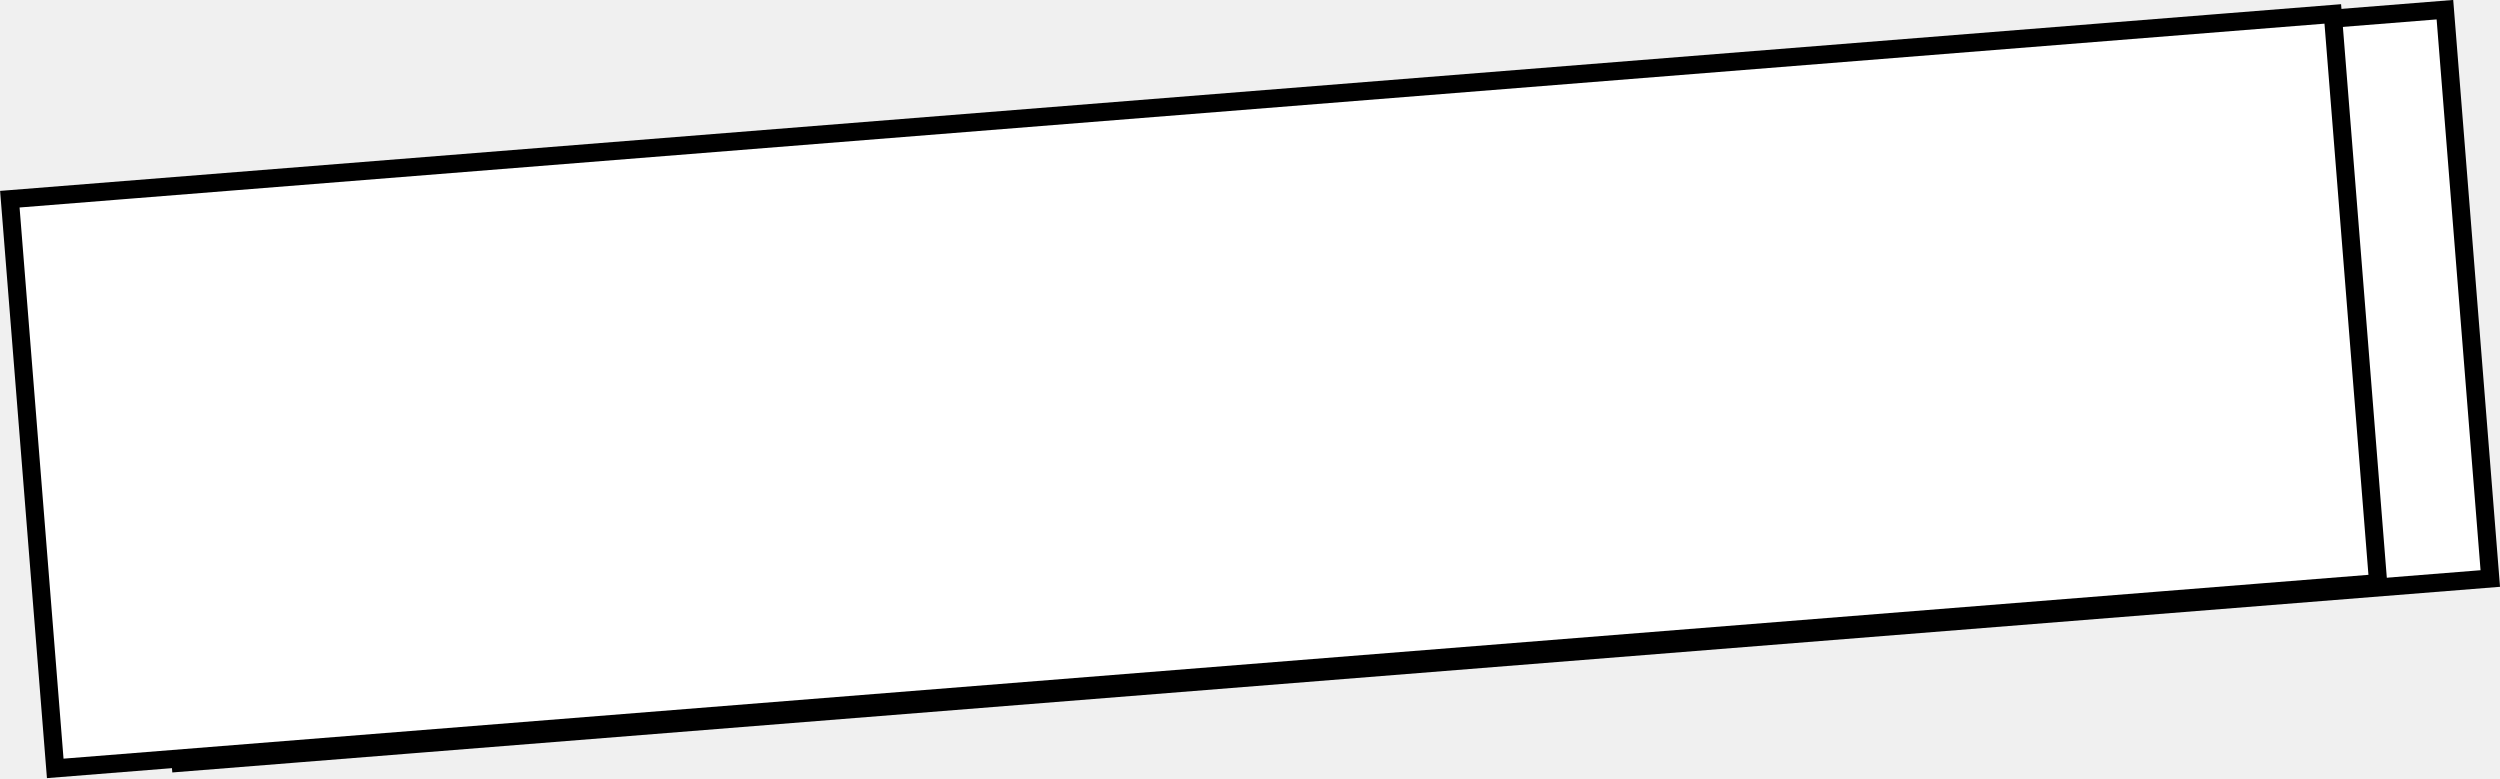
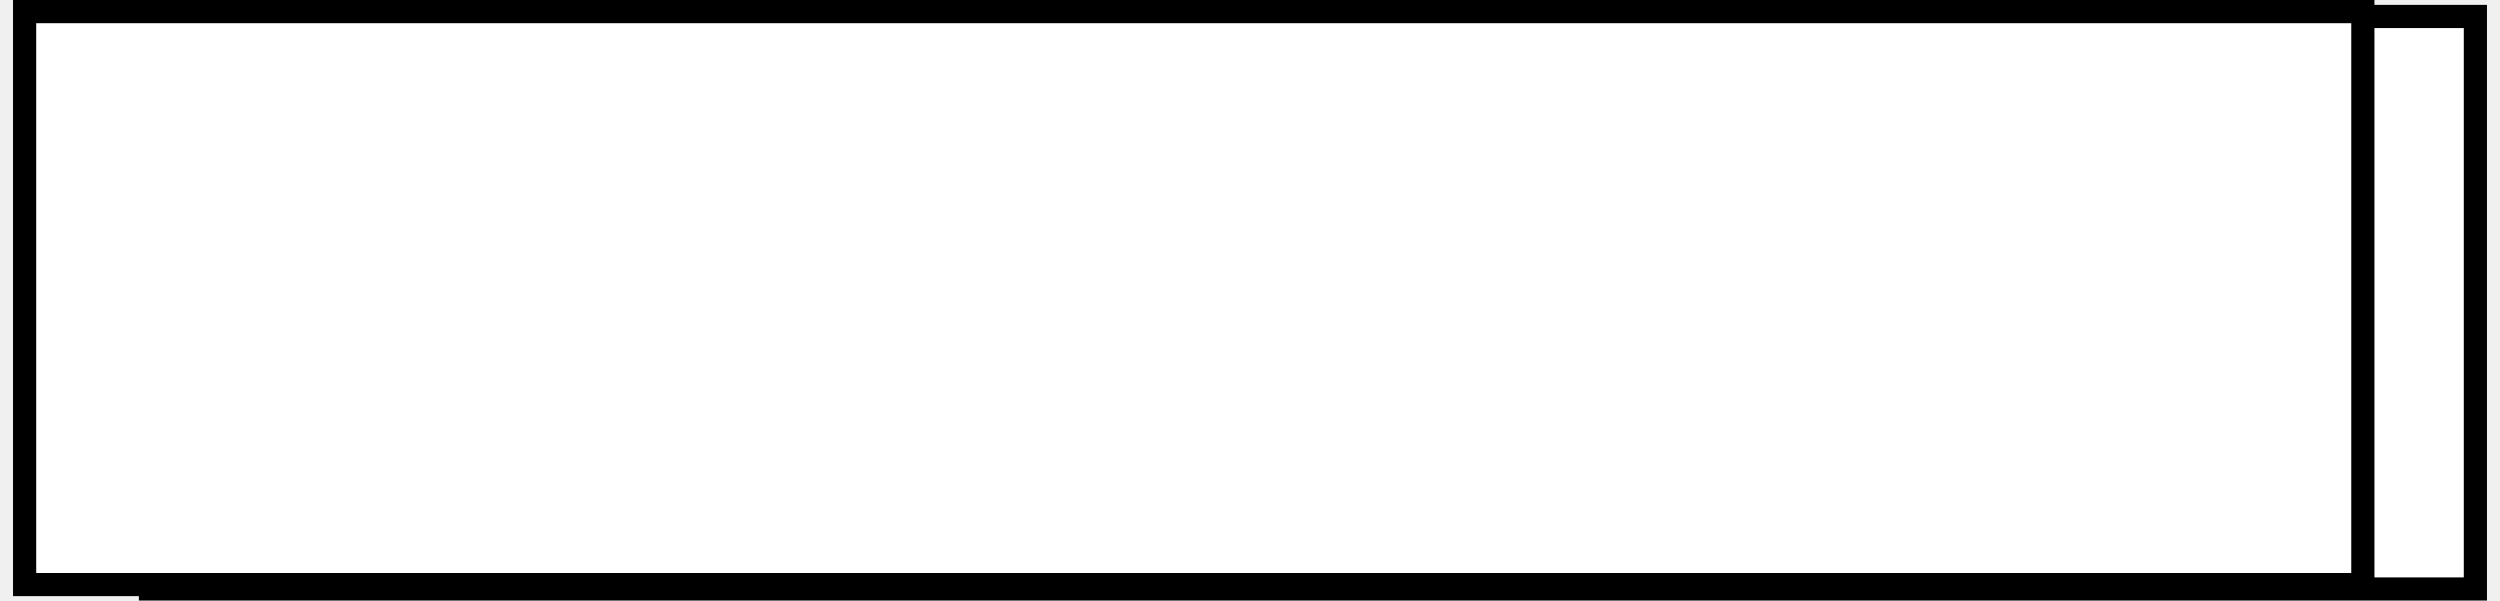
- <svg xmlns="http://www.w3.org/2000/svg" viewBox="0 0 276.4 86.05">
-   <defs>
-     <style>.cls-1{fill:#fff;stroke:#000;stroke-miterlimit:10;stroke-width:2px;}</style>
+ <svg xmlns="http://www.w3.org/2000/svg" viewBox="0 0 213.47 51.82" version="1.1" id="svg12" width="213.47px" height="51.28px">
+   <defs id="defs4">
+     <style id="style2">.cls-1{fill:#fff;stroke:#000;stroke-miterlimit:10;stroke-width:2px;}</style>
  </defs>
-   <g id="Ebene_2" data-name="Ebene 2">
+   <g id="Ebene_2" data-name="Ebene 2" transform="rotate(180,106.735,25.91)">
    <g id="Ebene_1-2" data-name="Ebene 1">
-       <rect class="cls-1" x="17.05" y="11.17" width="256.17" height="63.09" transform="translate(293.21 73.74) rotate(175.44)" />
-       <rect class="cls-1" x="3.18" y="11.69" width="257.64" height="63.13" transform="translate(267.03 75.87) rotate(175.44)" />
+       <rect class="cls-1" x="1" y="1" width="200.61" height="49.4" id="rect6" style="fill:#ffffff;stroke:#000000;stroke-width:2px;stroke-miterlimit:10" />
+       <rect class="cls-1" x="10.71" y="1.38" width="201.76" height="49.44" id="rect8" style="fill:#ffffff;stroke:#000000;stroke-width:2px;stroke-miterlimit:10" />
    </g>
  </g>
</svg>
